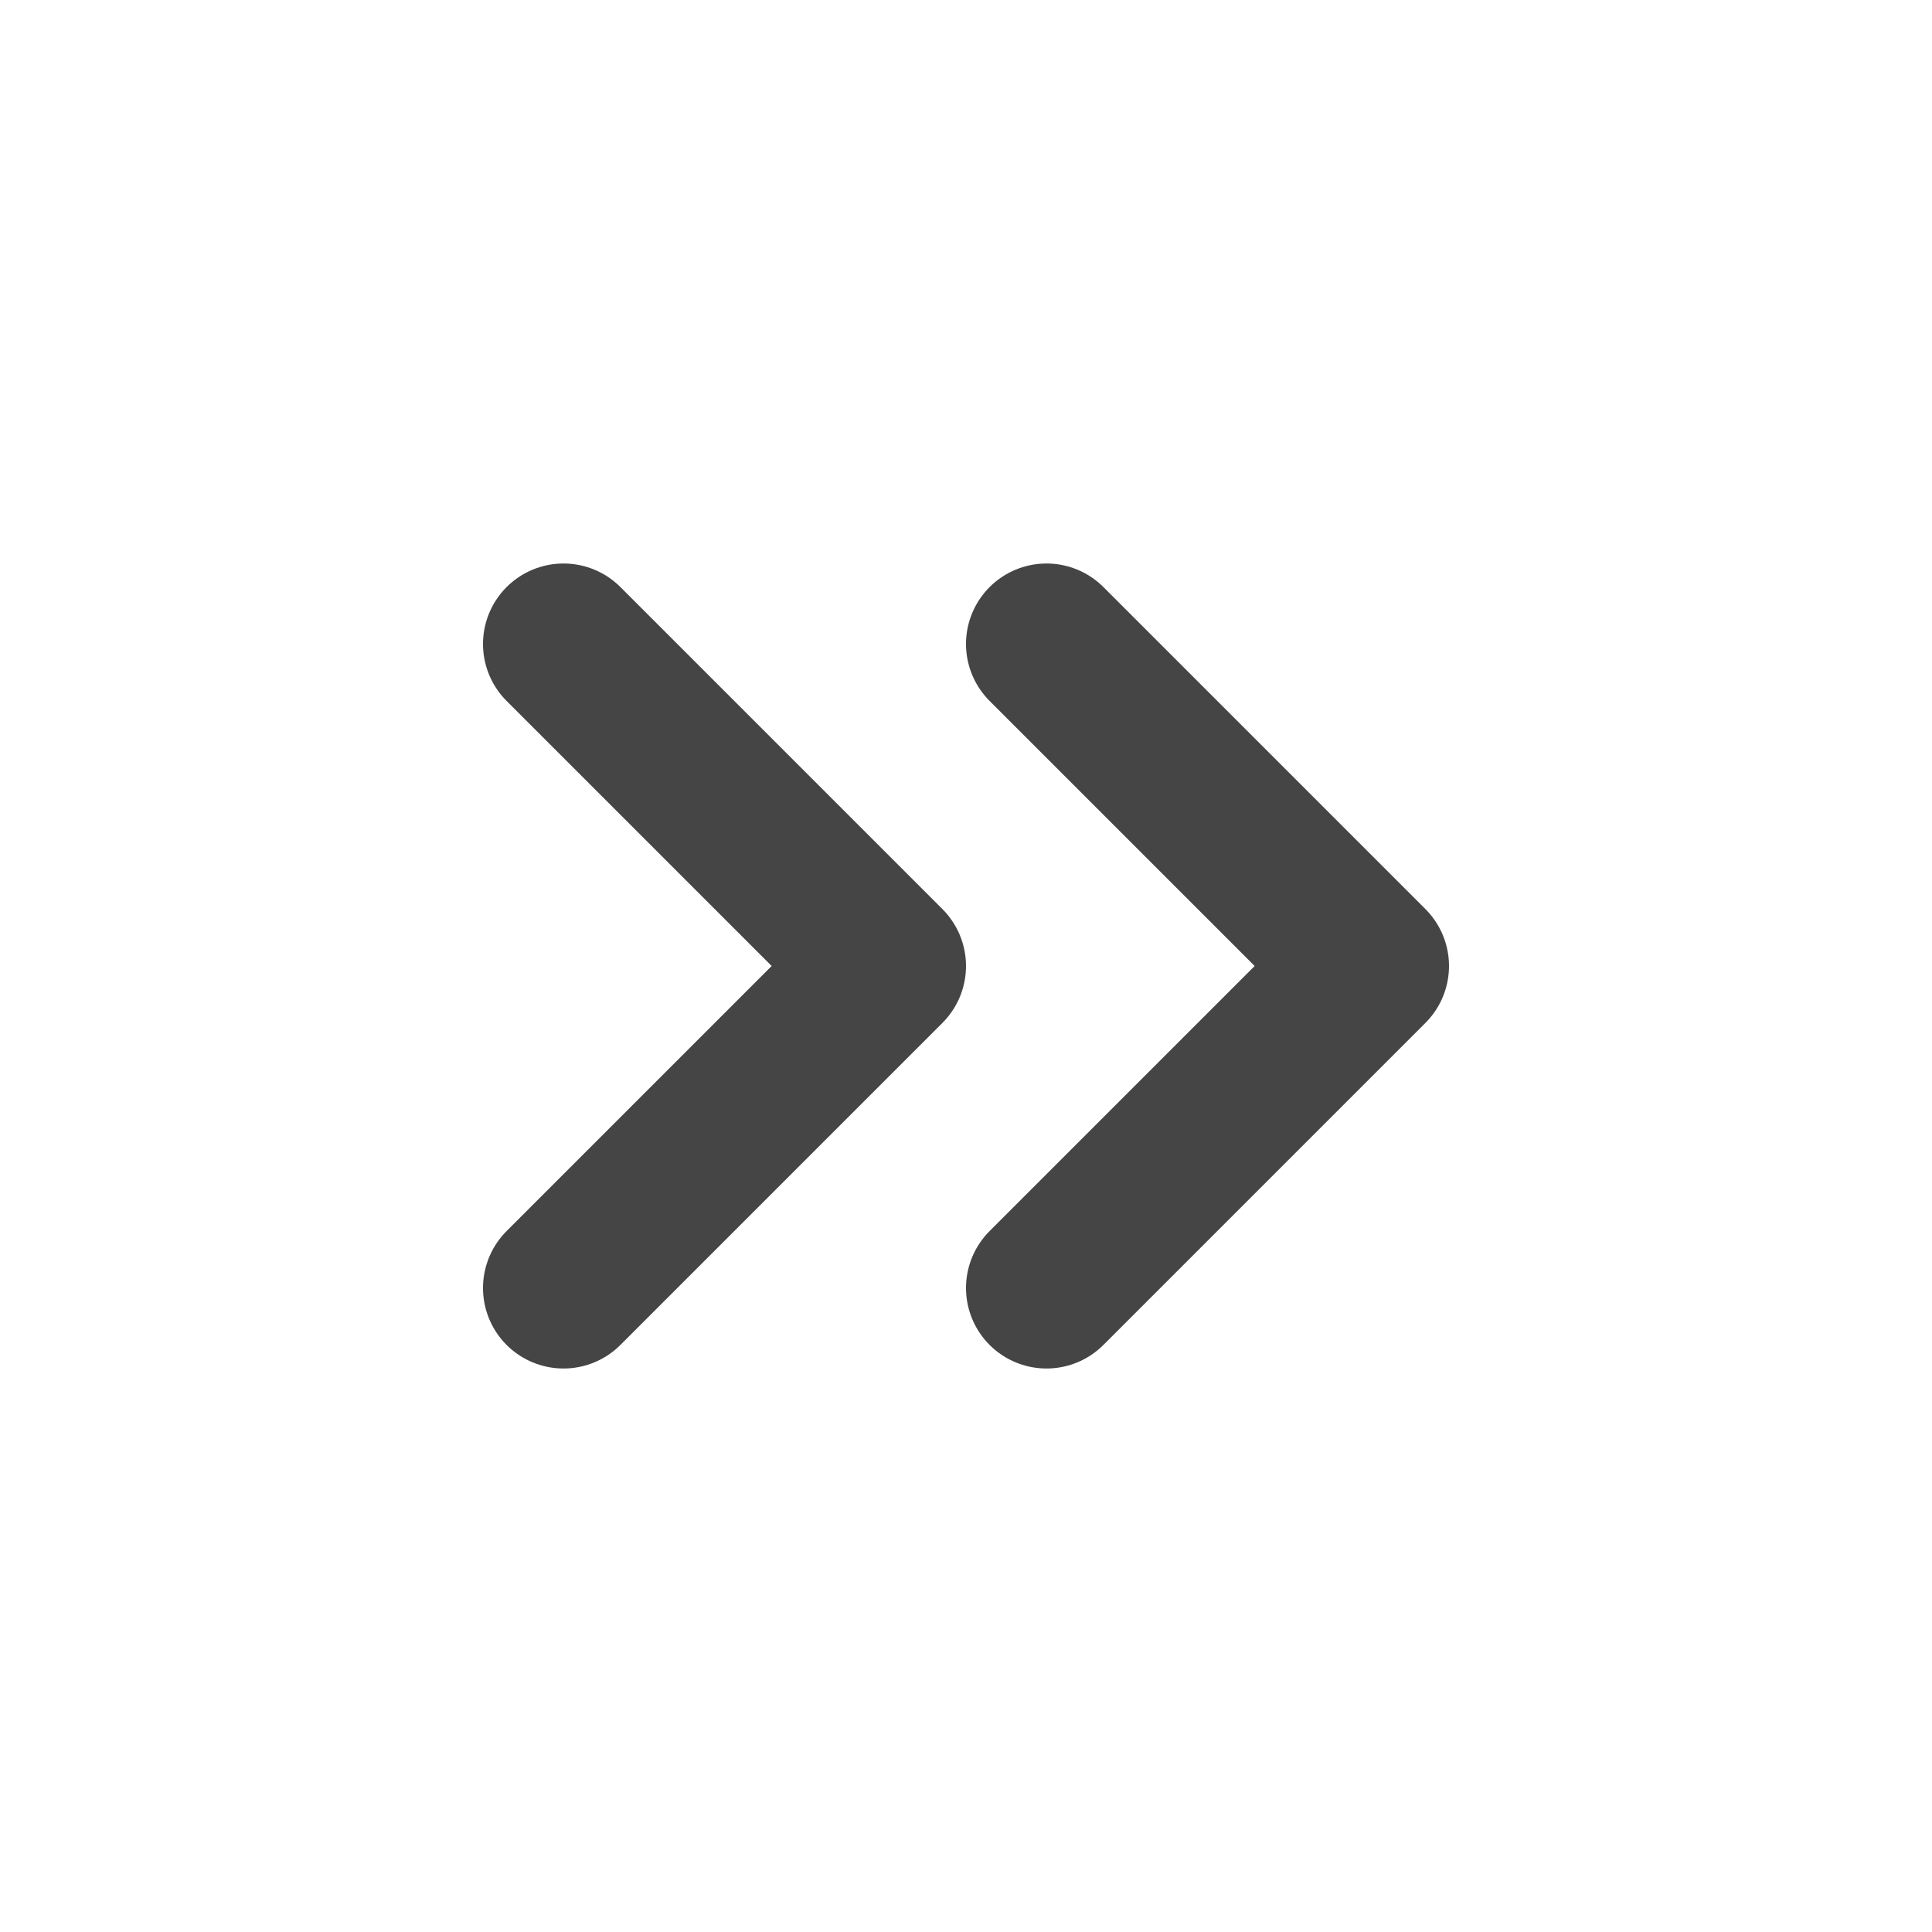
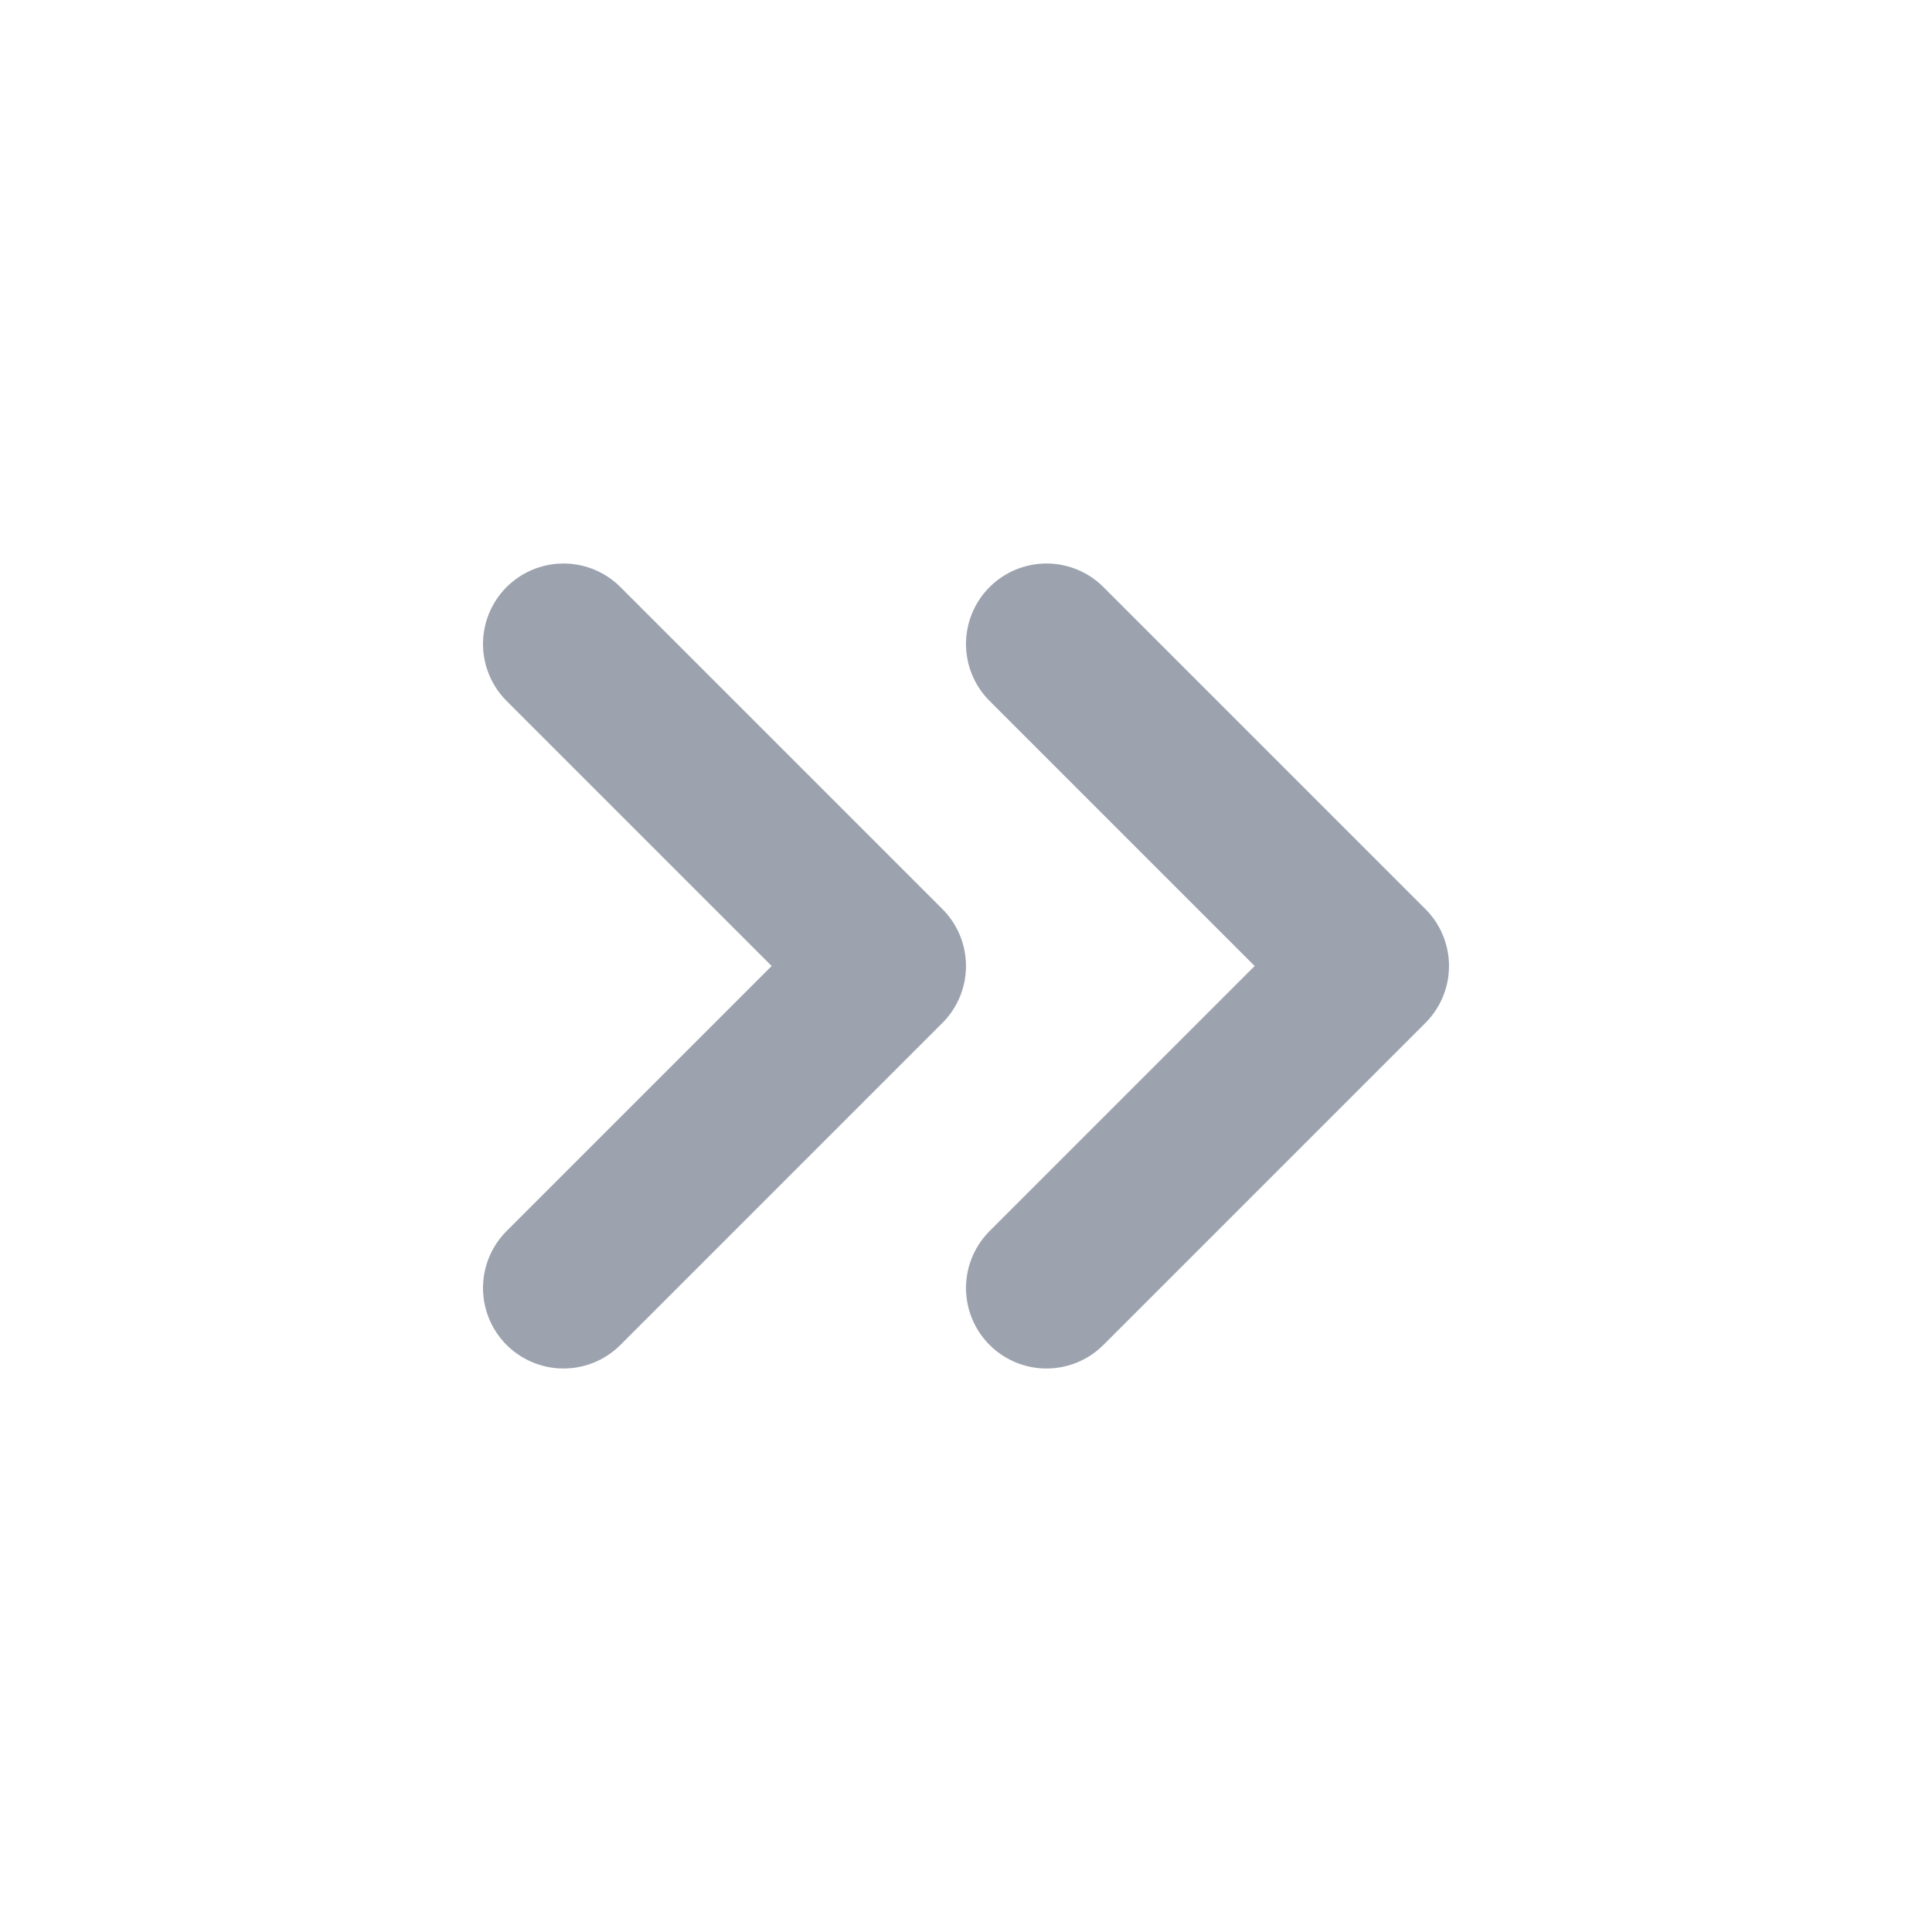
<svg xmlns="http://www.w3.org/2000/svg" width="24" height="24" viewBox="0 0 24 24" fill="none">
-   <path d="M13 8L17 12L13 16M7 8L11 12L7 16" stroke="#454545" stroke-width="2" stroke-linecap="round" stroke-linejoin="round" />
+   <path d="M13 8L17 12L13 16M7 8L11 12L7 16" stroke="#9ca3af" stroke-width="2" stroke-linecap="round" stroke-linejoin="round" />
</svg>
